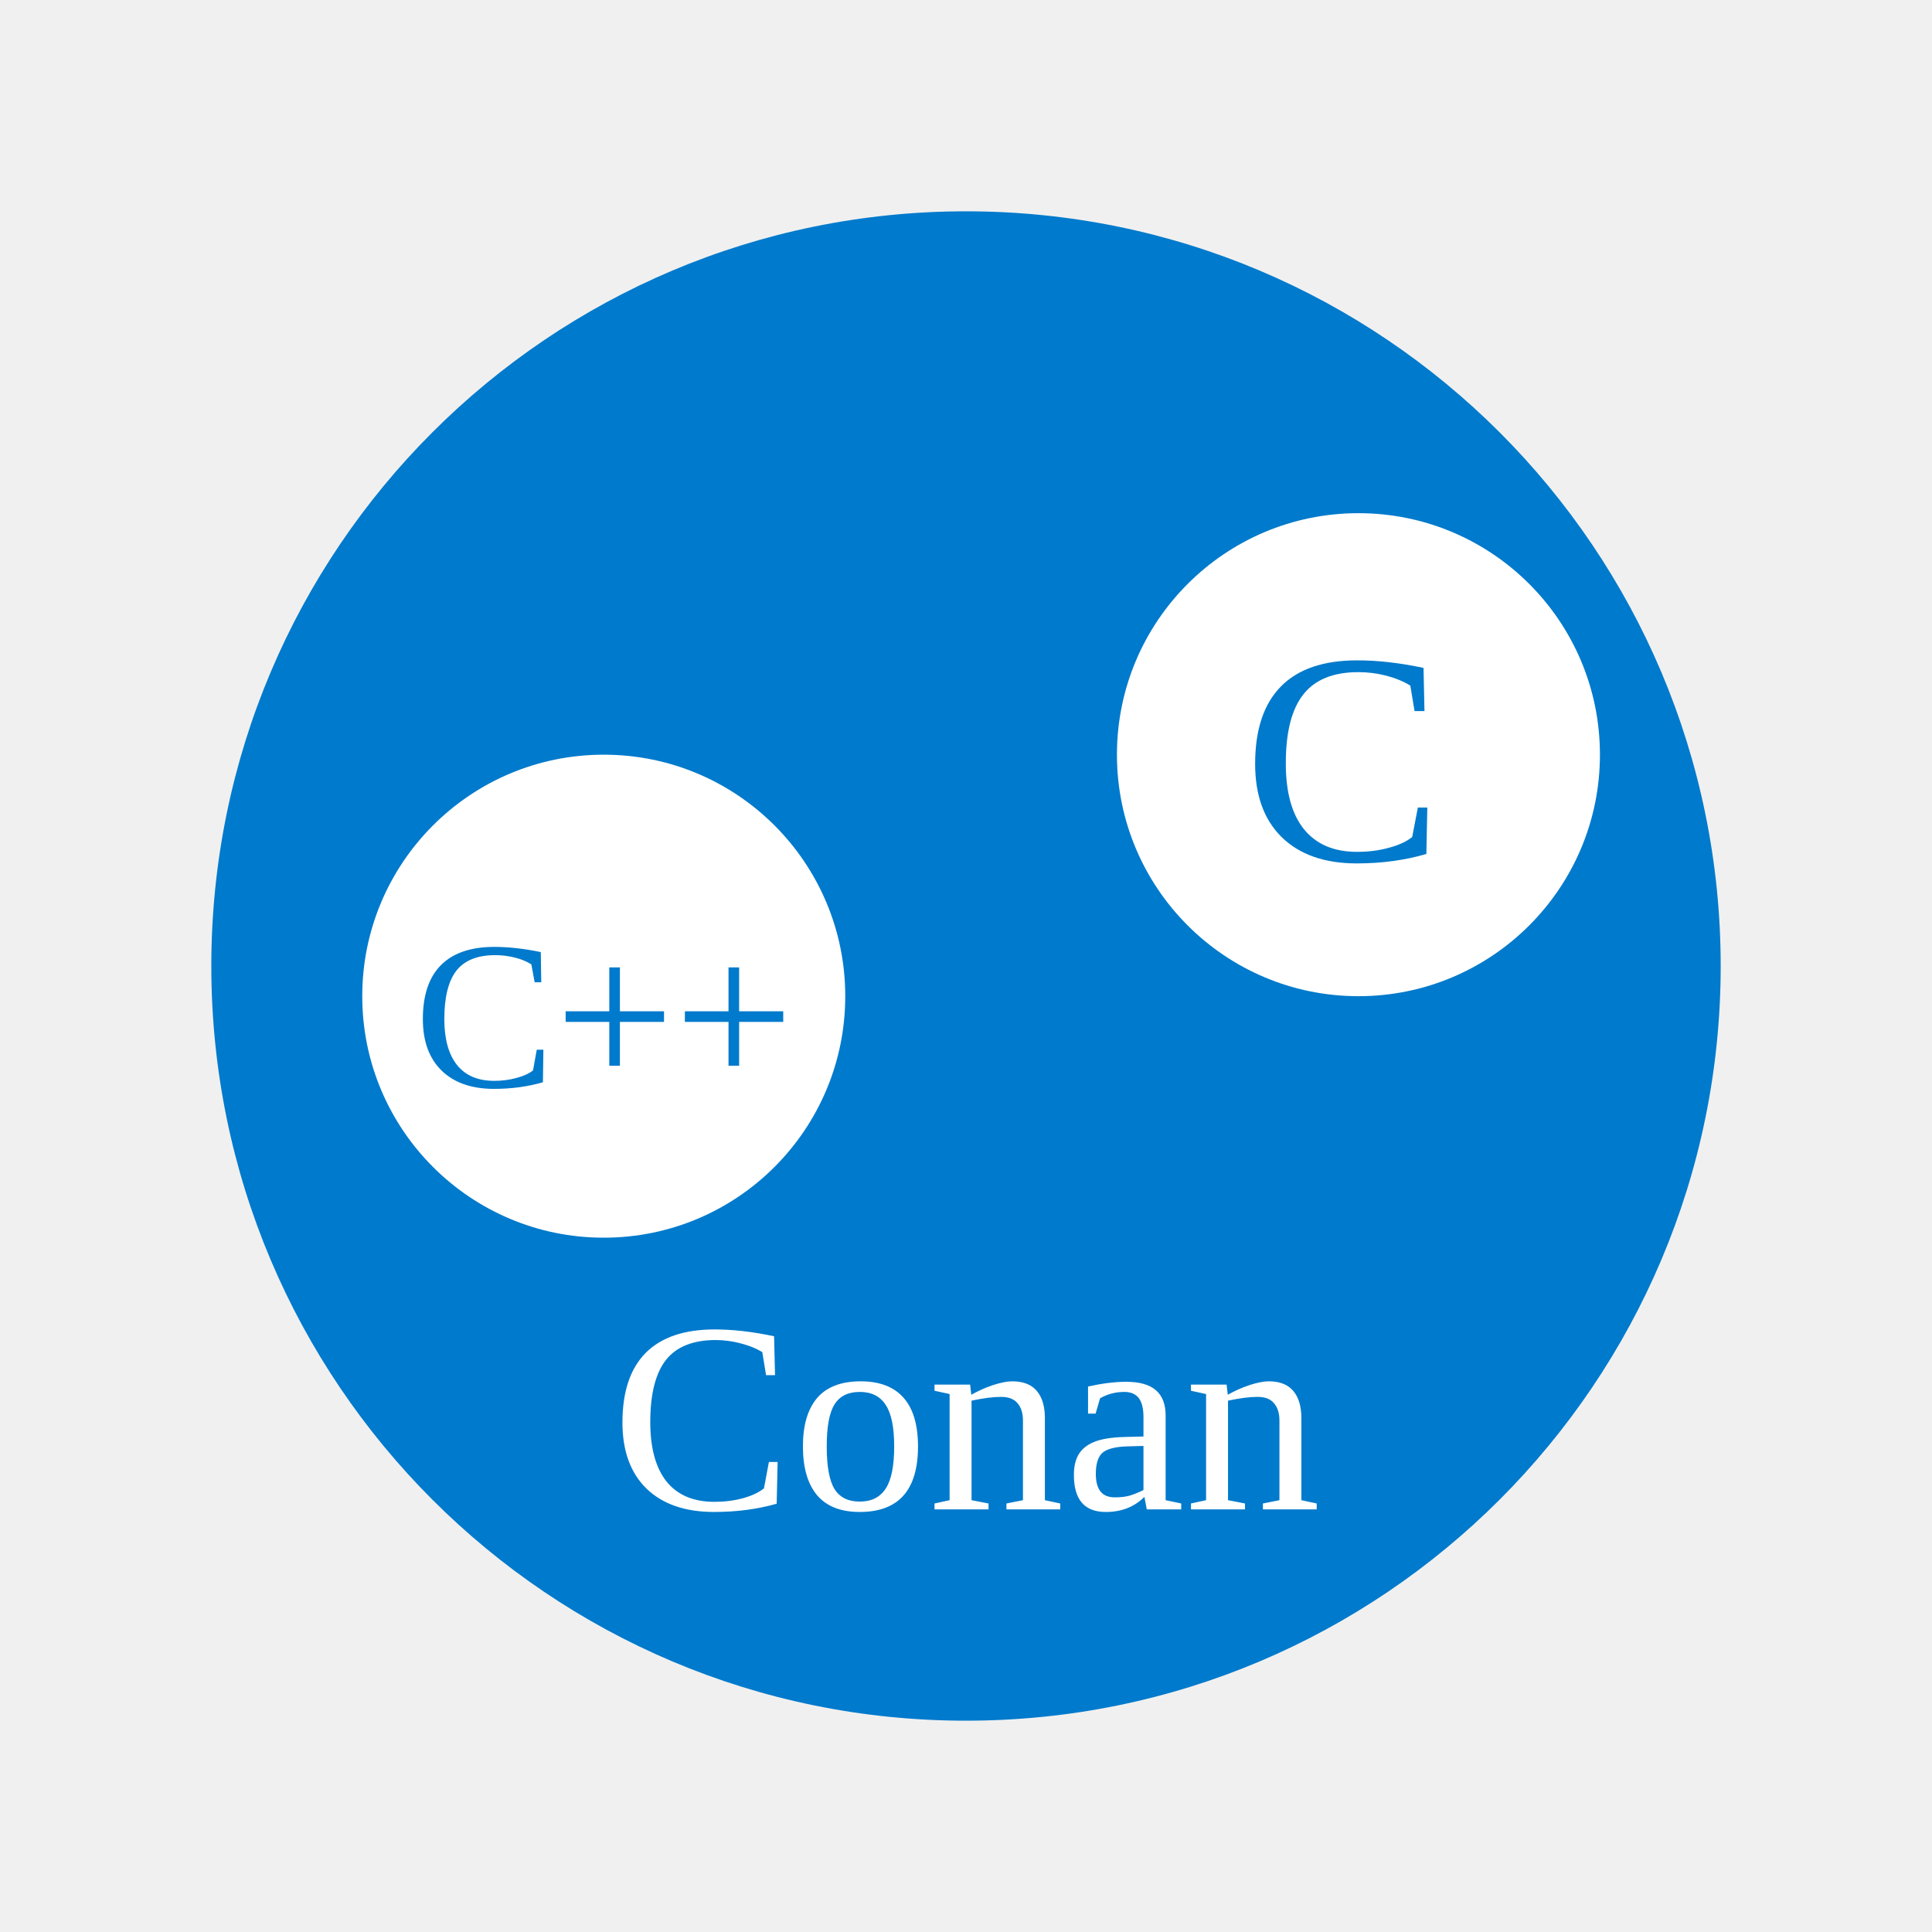
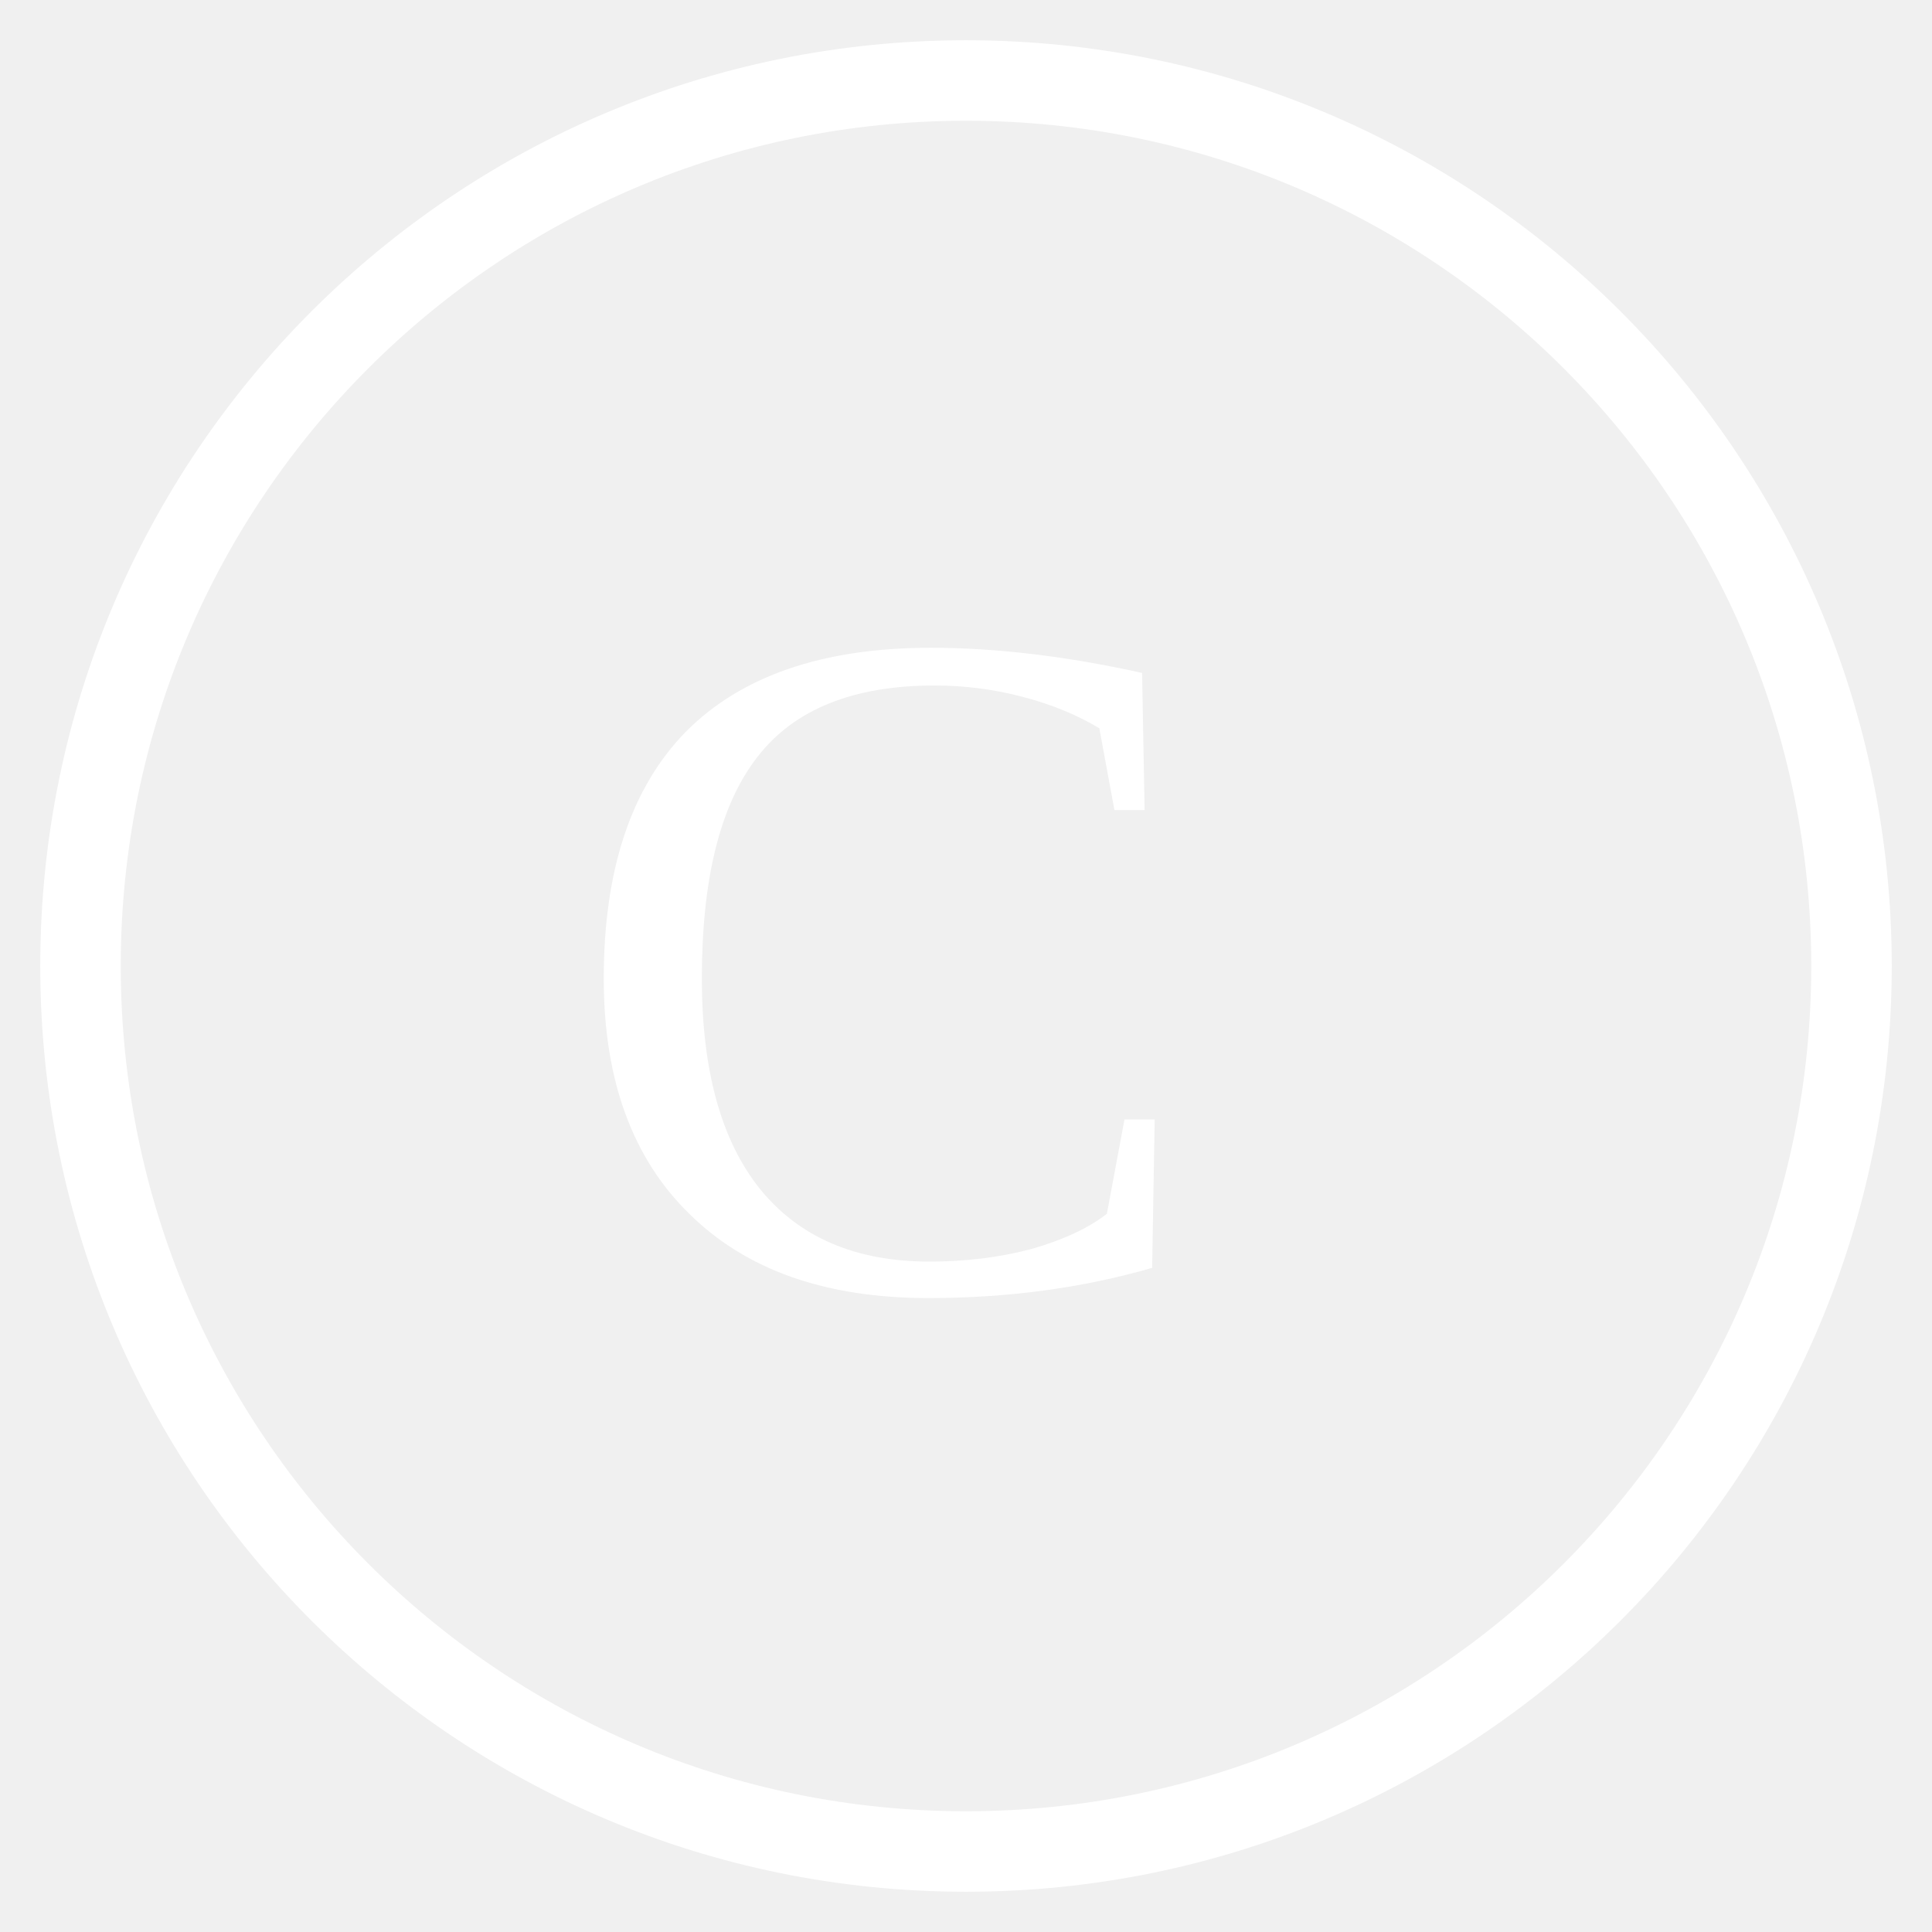
- <svg xmlns="http://www.w3.org/2000/svg" viewBox="0 0 128 128" width="128" height="128">
-   <circle cx="64" cy="64" r="50" fill="#007ACC" />
-   <circle cx="40" cy="66" r="16" fill="#ffffff" />
-   <text x="40" y="72" text-anchor="middle" font-size="14" fill="#007ACC">C++</text>
-   <circle cx="90" cy="50" r="16" fill="#ffffff" />
-   <text x="89" y="57" text-anchor="middle" font-size="20" fill="#007ACC">C</text>
-   <text x="64" y="100" text-anchor="middle" font-size="18" fill="#ffffff">Conan</text>
+ <svg xmlns="http://www.w3.org/2000/svg" width="24" height="24">
+   <ellipse stroke="#ffffff" ry="11" rx="11" id="svg_1" cy="12" cx="12" fill="none" />
+   <text text-anchor="start" font-size="12" stroke-width="0" y="16" x="7" stroke="#ffffff" fill="#ffffff">C</text>
</svg>
